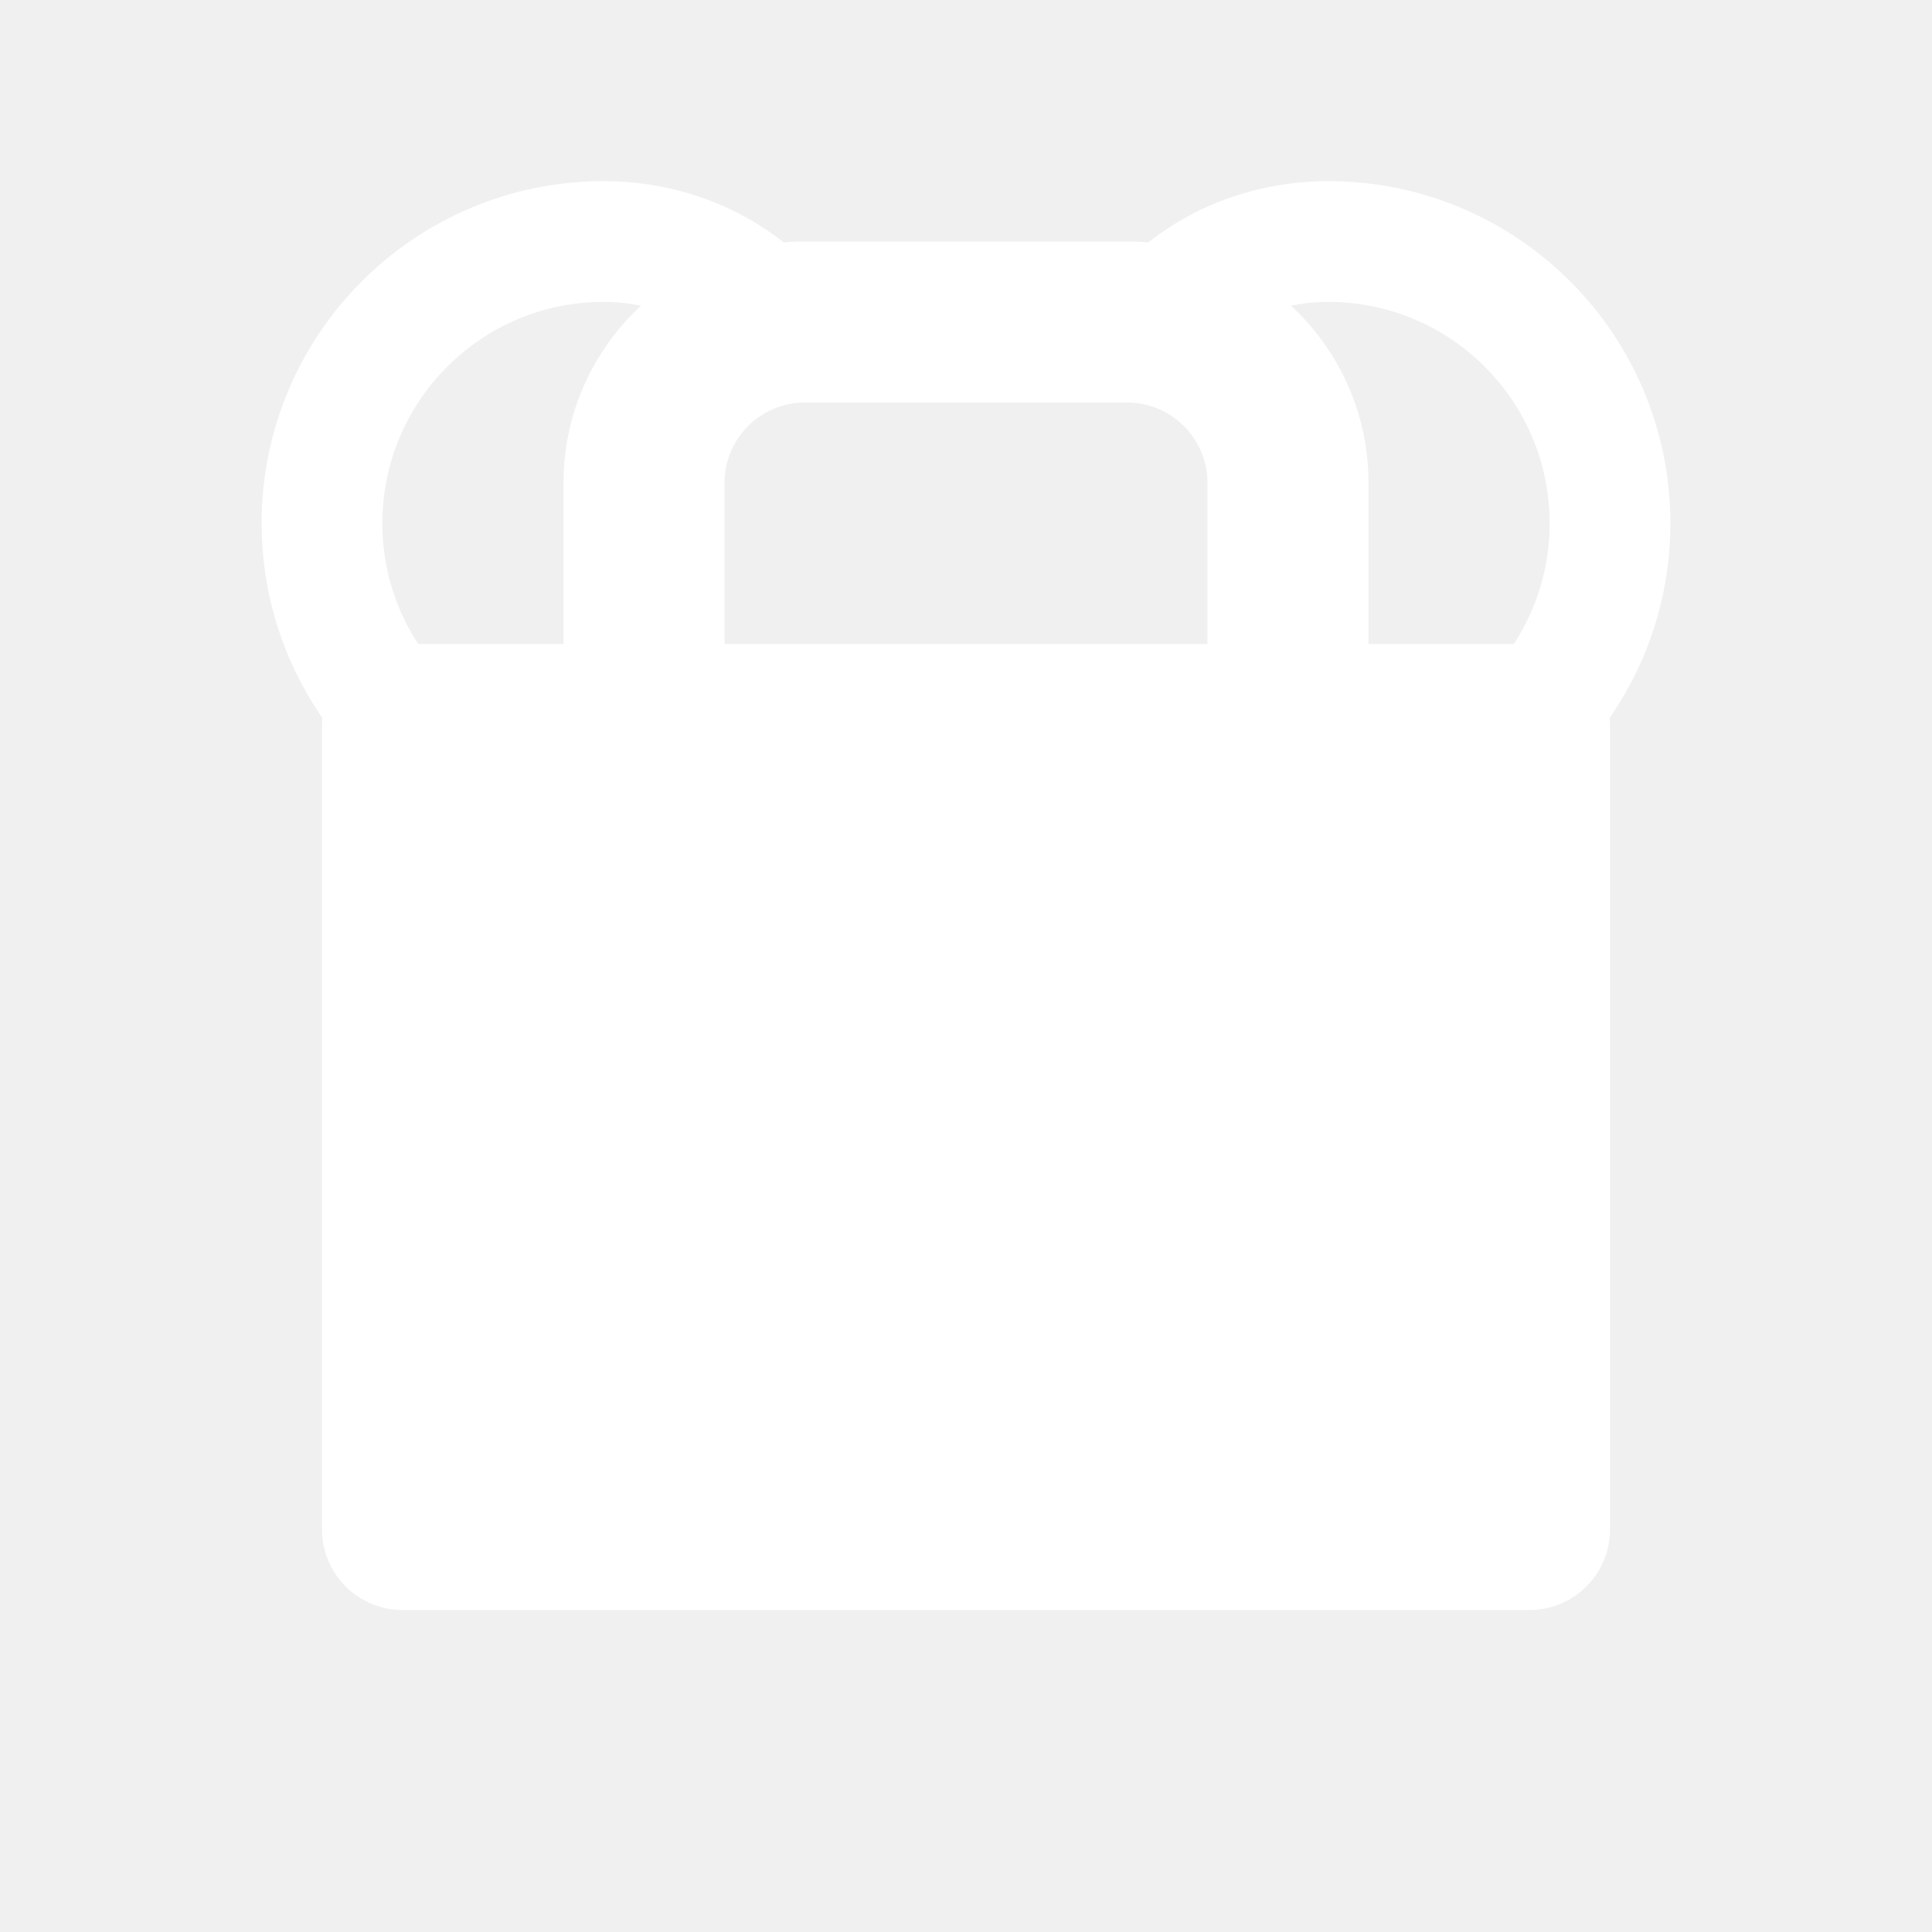
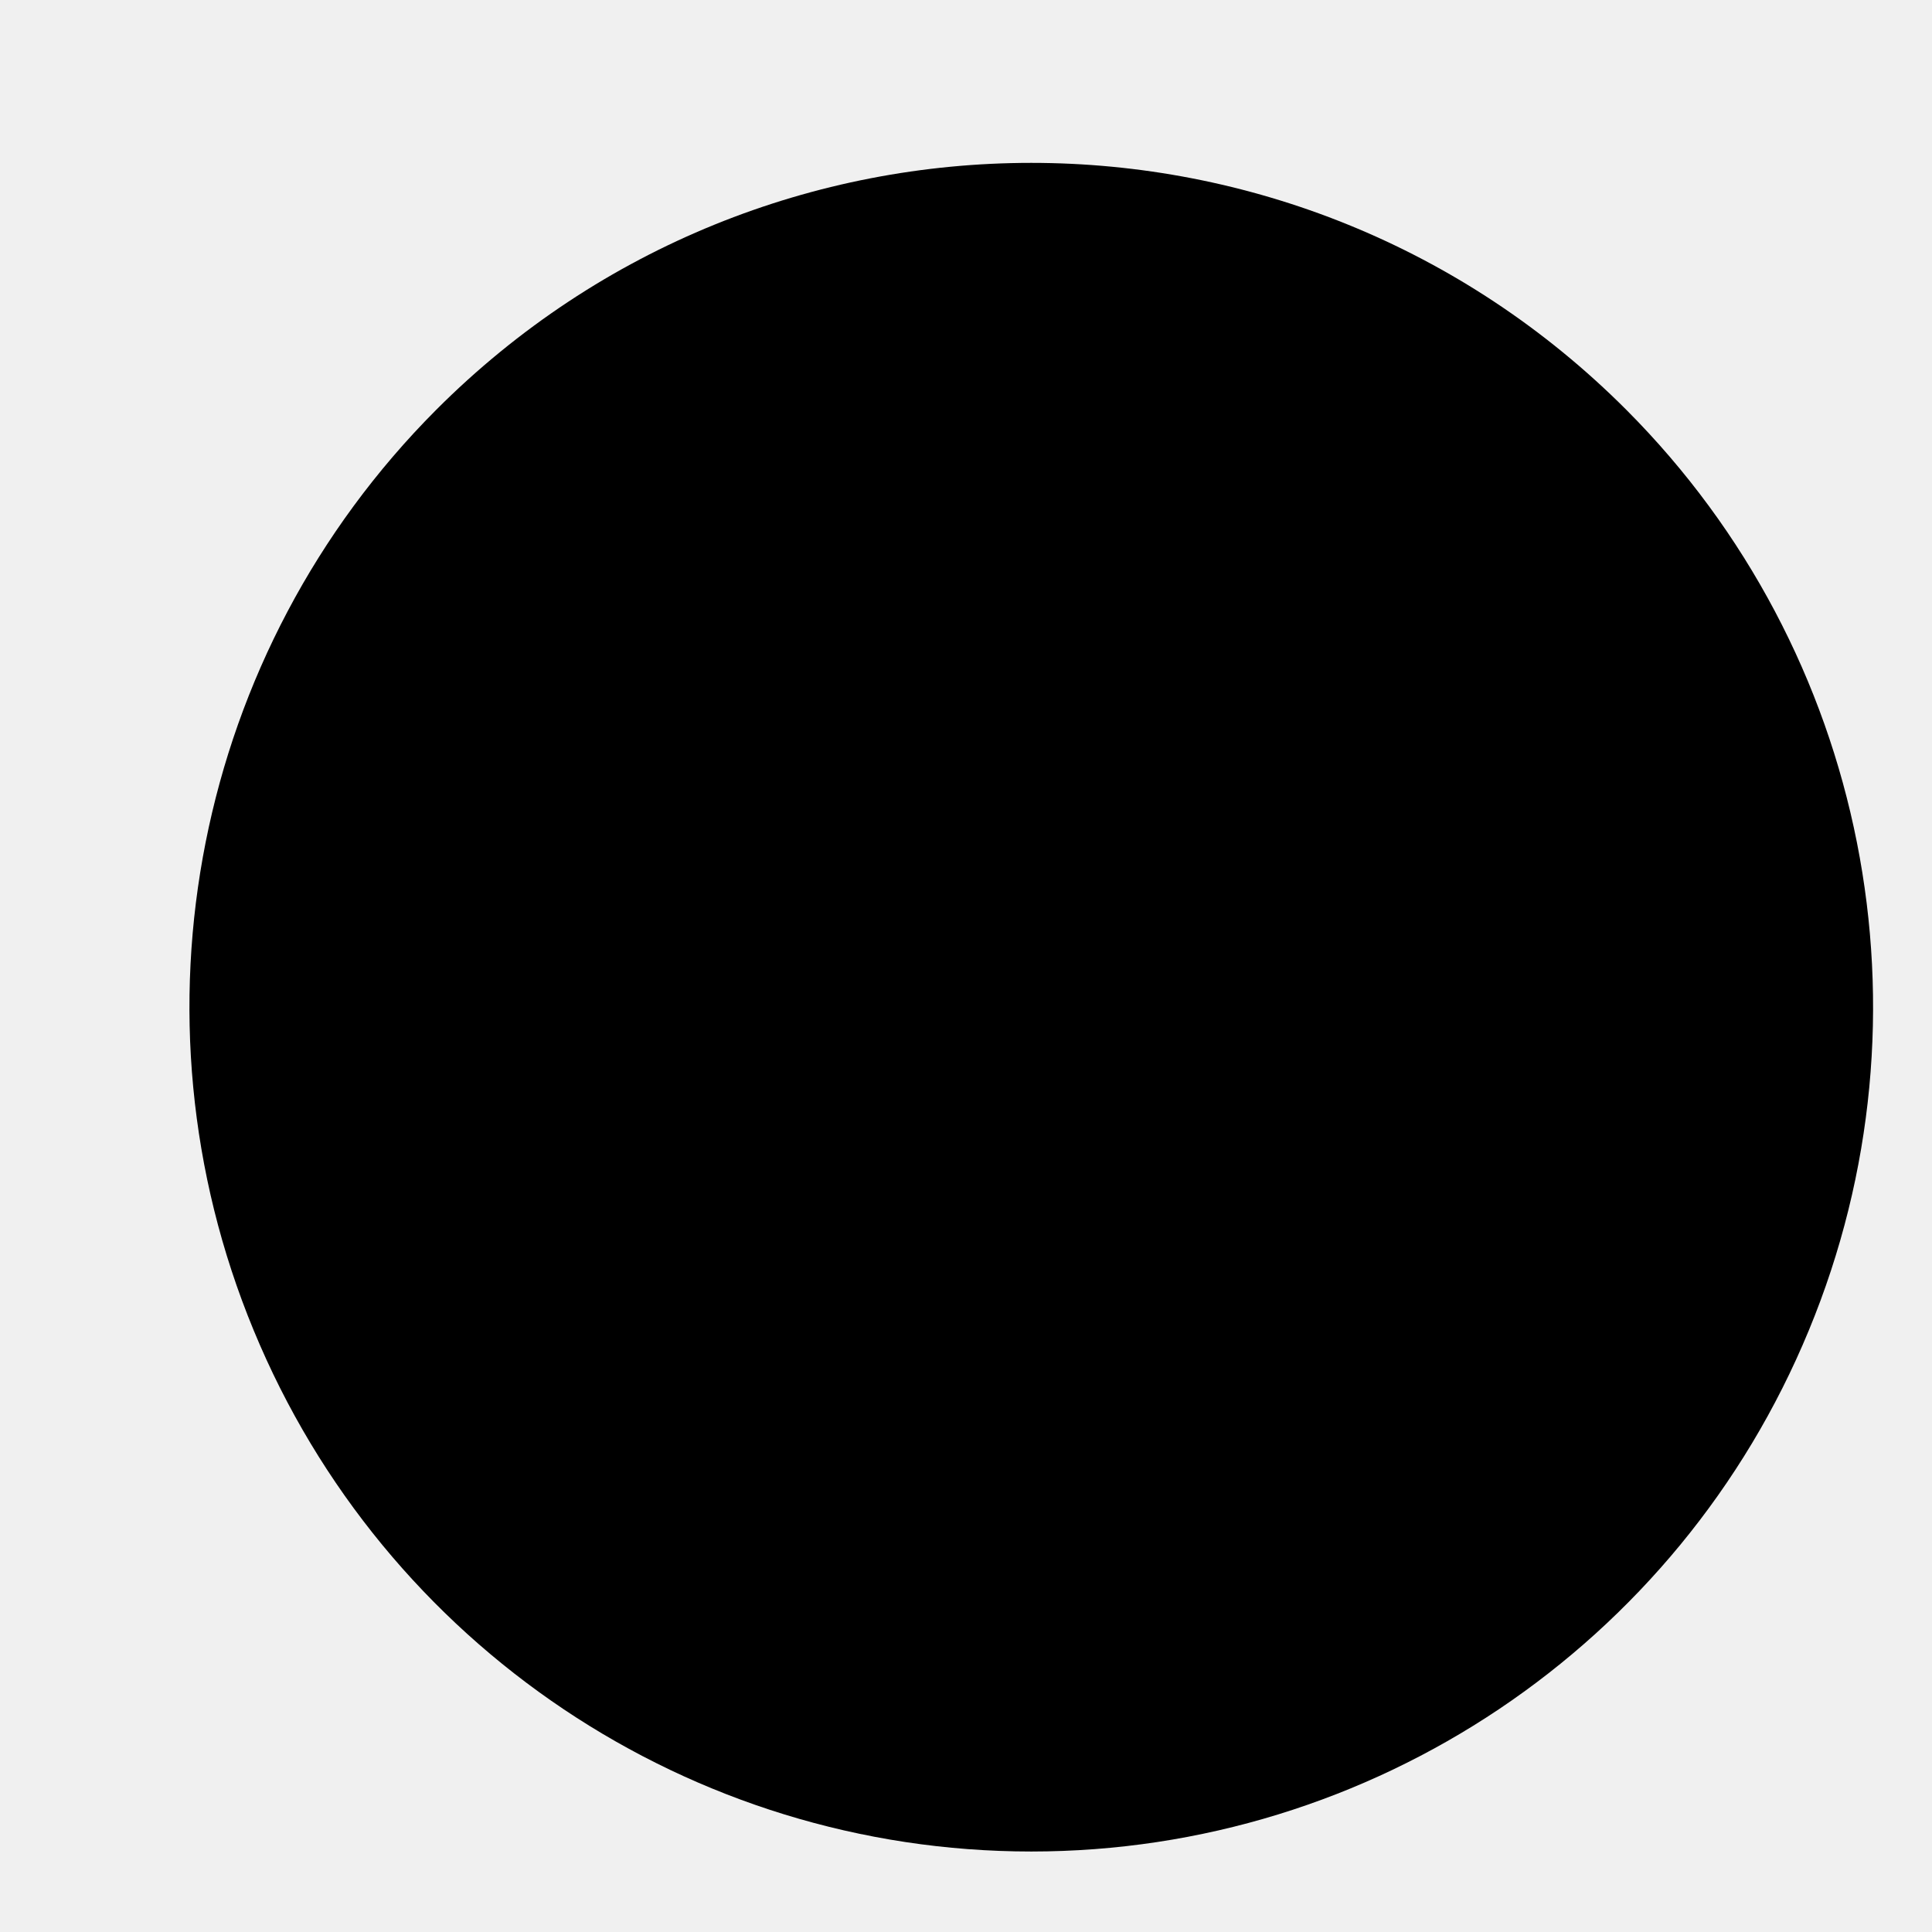
<svg xmlns="http://www.w3.org/2000/svg" width="24" height="24" viewBox="0 0 24 24" fill="none" aria-hidden="true">
-   <path d="M7 6C7 4.343 8.343 3 10 3H14C15.657 3 17 4.343 17 6V8H19C19.552 8 20 8.448 20 9V19C20 19.552 19.552 20 19 20H5C4.448 20 4 19.552 4 19V9C4 8.448 4.448 8 5 8H7V6ZM9 8H15V6C15 5.448 14.552 5 14 5H10C9.448 5 9 5.448 9 6V8ZM8 12H10V14H8V12ZM14 12H16V14H14V12Z" fill="white" />
-   <path d="M10 4.5C9.5 3.5 8.5 3 7.5 3C5.567 3 4 4.567 4 6.5C4 8.433 5.567 10 7.5 10C8.5 10 9.5 9.5 10 8.5" stroke="white" stroke-width="1.5" fill="none" />
-   <path d="M14 4.5C14.5 3.5 15.5 3 16.5 3C18.433 3 20 4.567 20 6.5C20 8.433 18.433 10 16.5 10C15.5 10 14.5 9.5 14 8.5" stroke="white" stroke-width="1.5" fill="none" />
+   <g transform="translate(2.3533 2.0233) scale(0.030985)">
+     <path d="M98.853 99.079C2.338 195.897 -26.572 341.564 25.751 468.037C77.967 594.519 200.975 677 337.499 677C474.024 677 597.037 594.517 649.247 468.037C701.573 341.556 672.662 195.889 576.145 99.079C444.343 -33.026 230.667 -33.026 98.853 99.079Z" fill="black" />
+   </g>
</svg>
